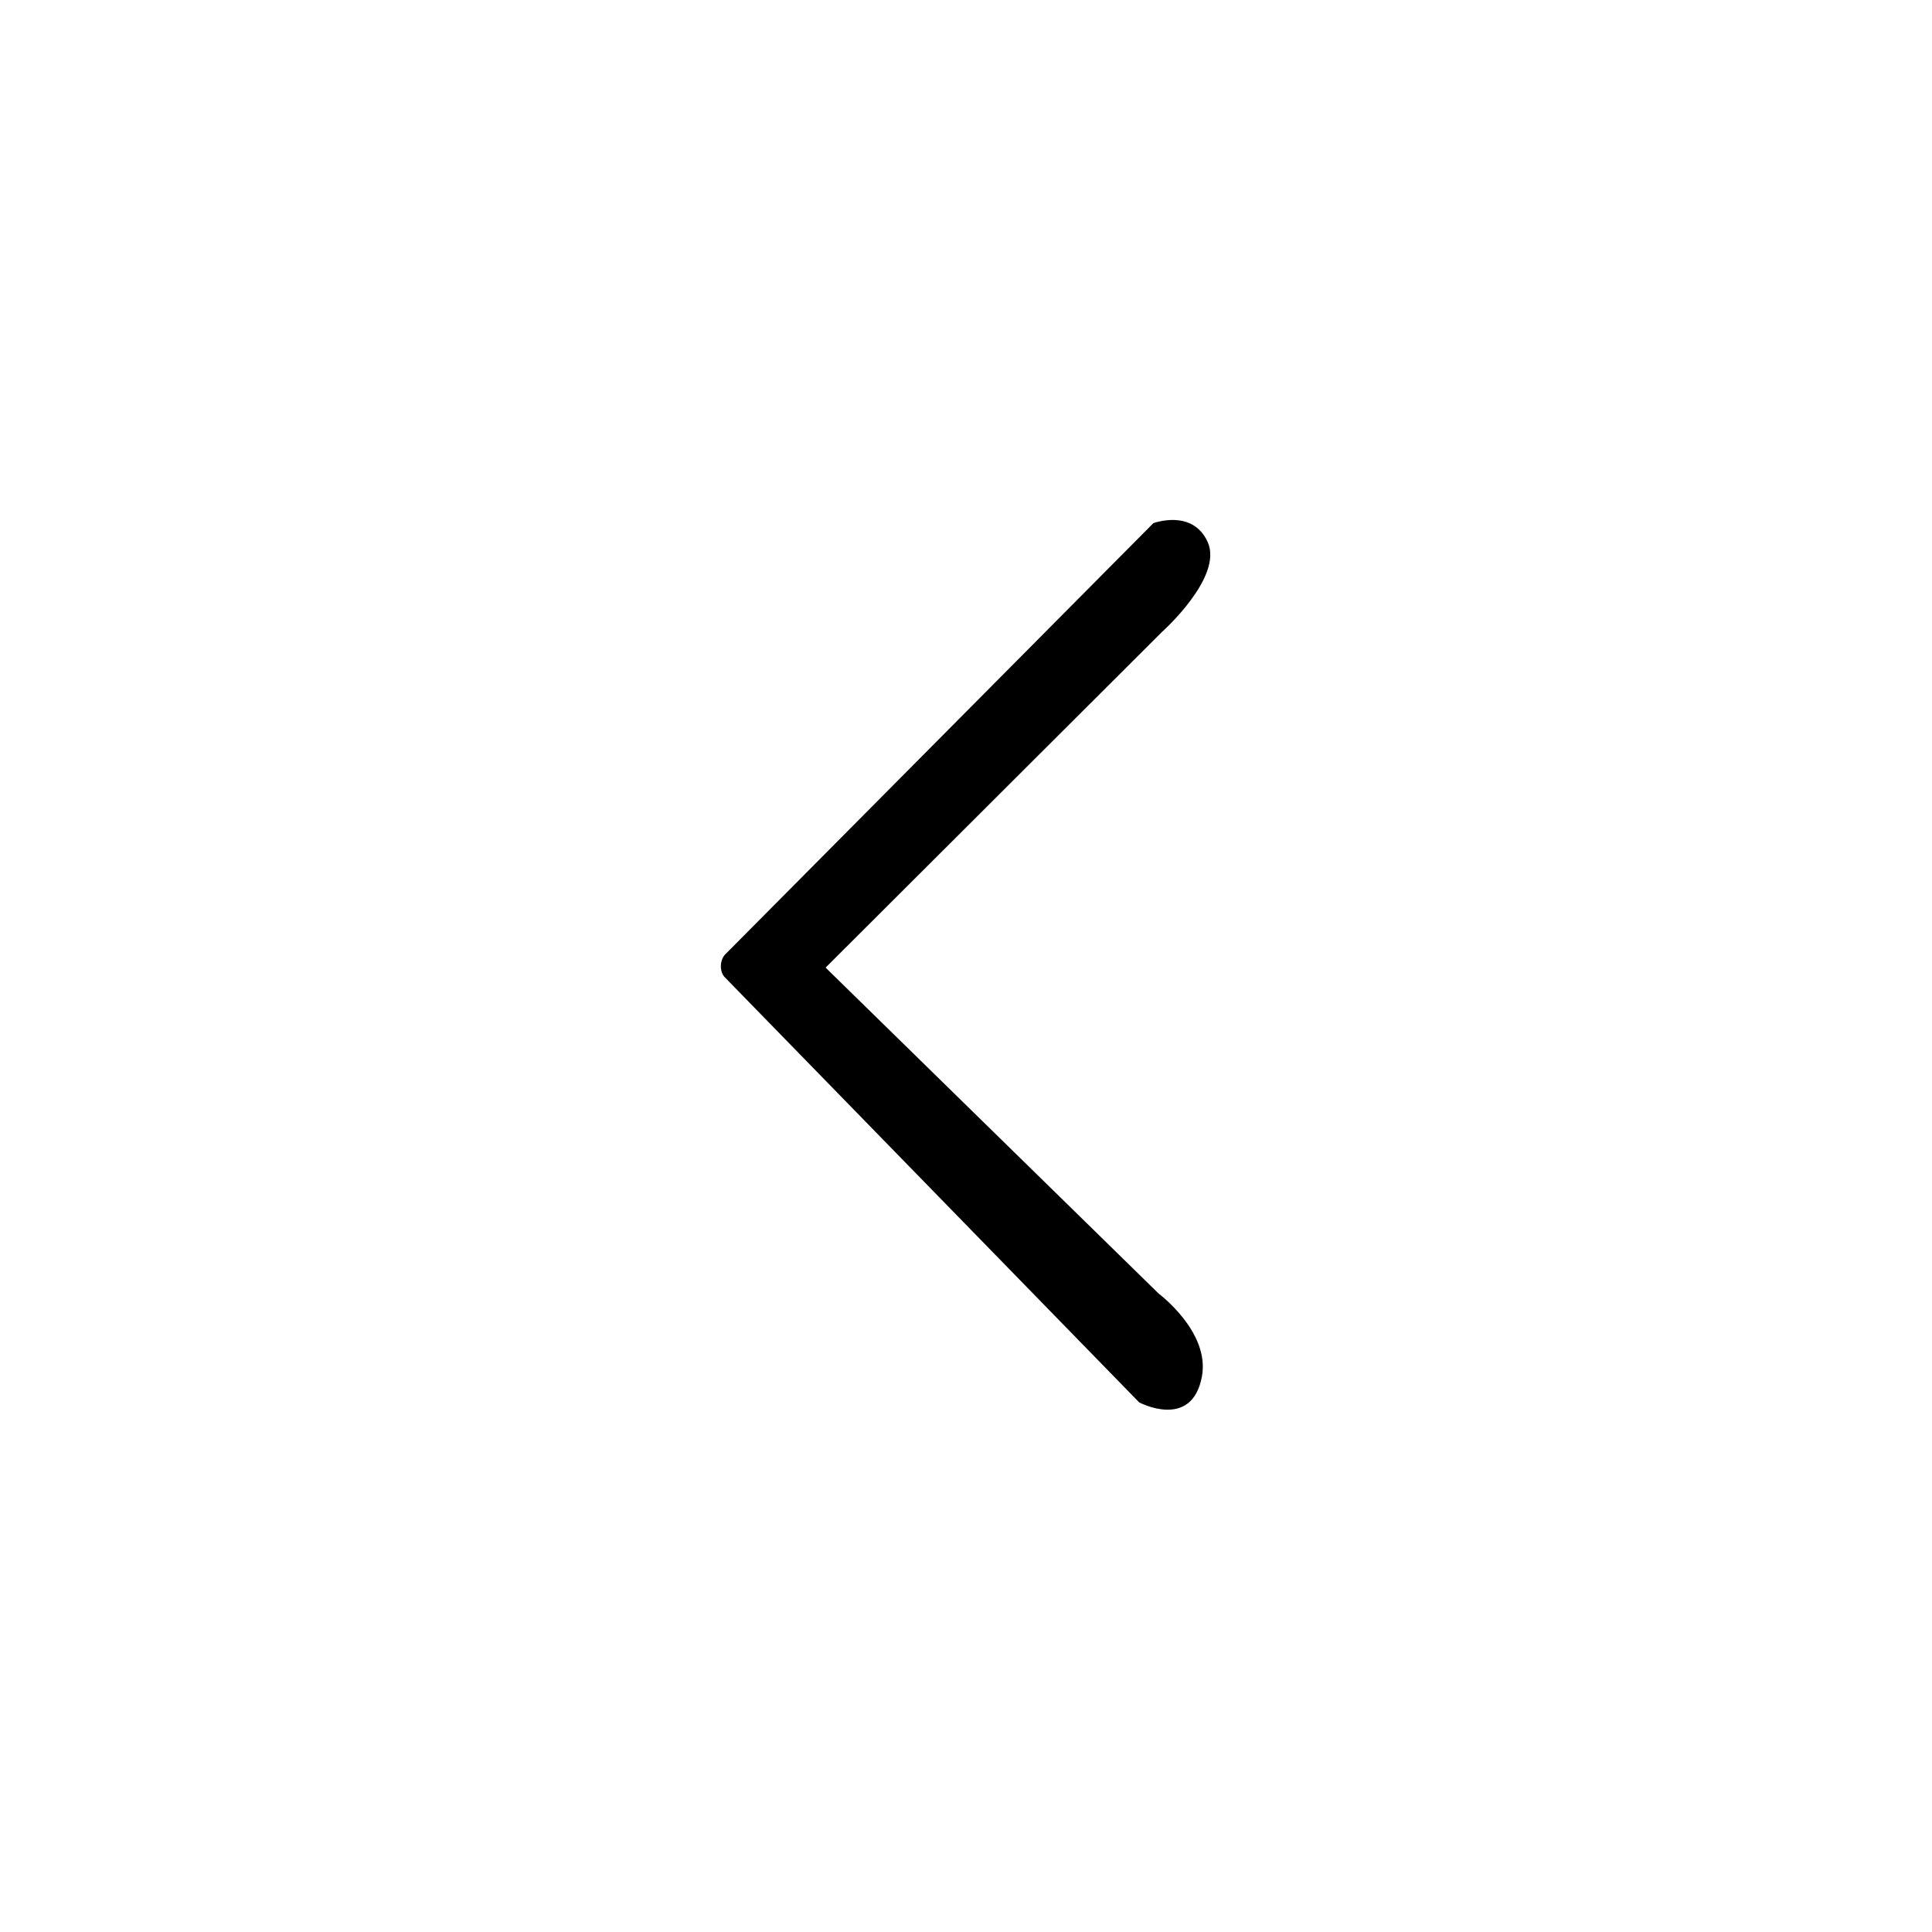
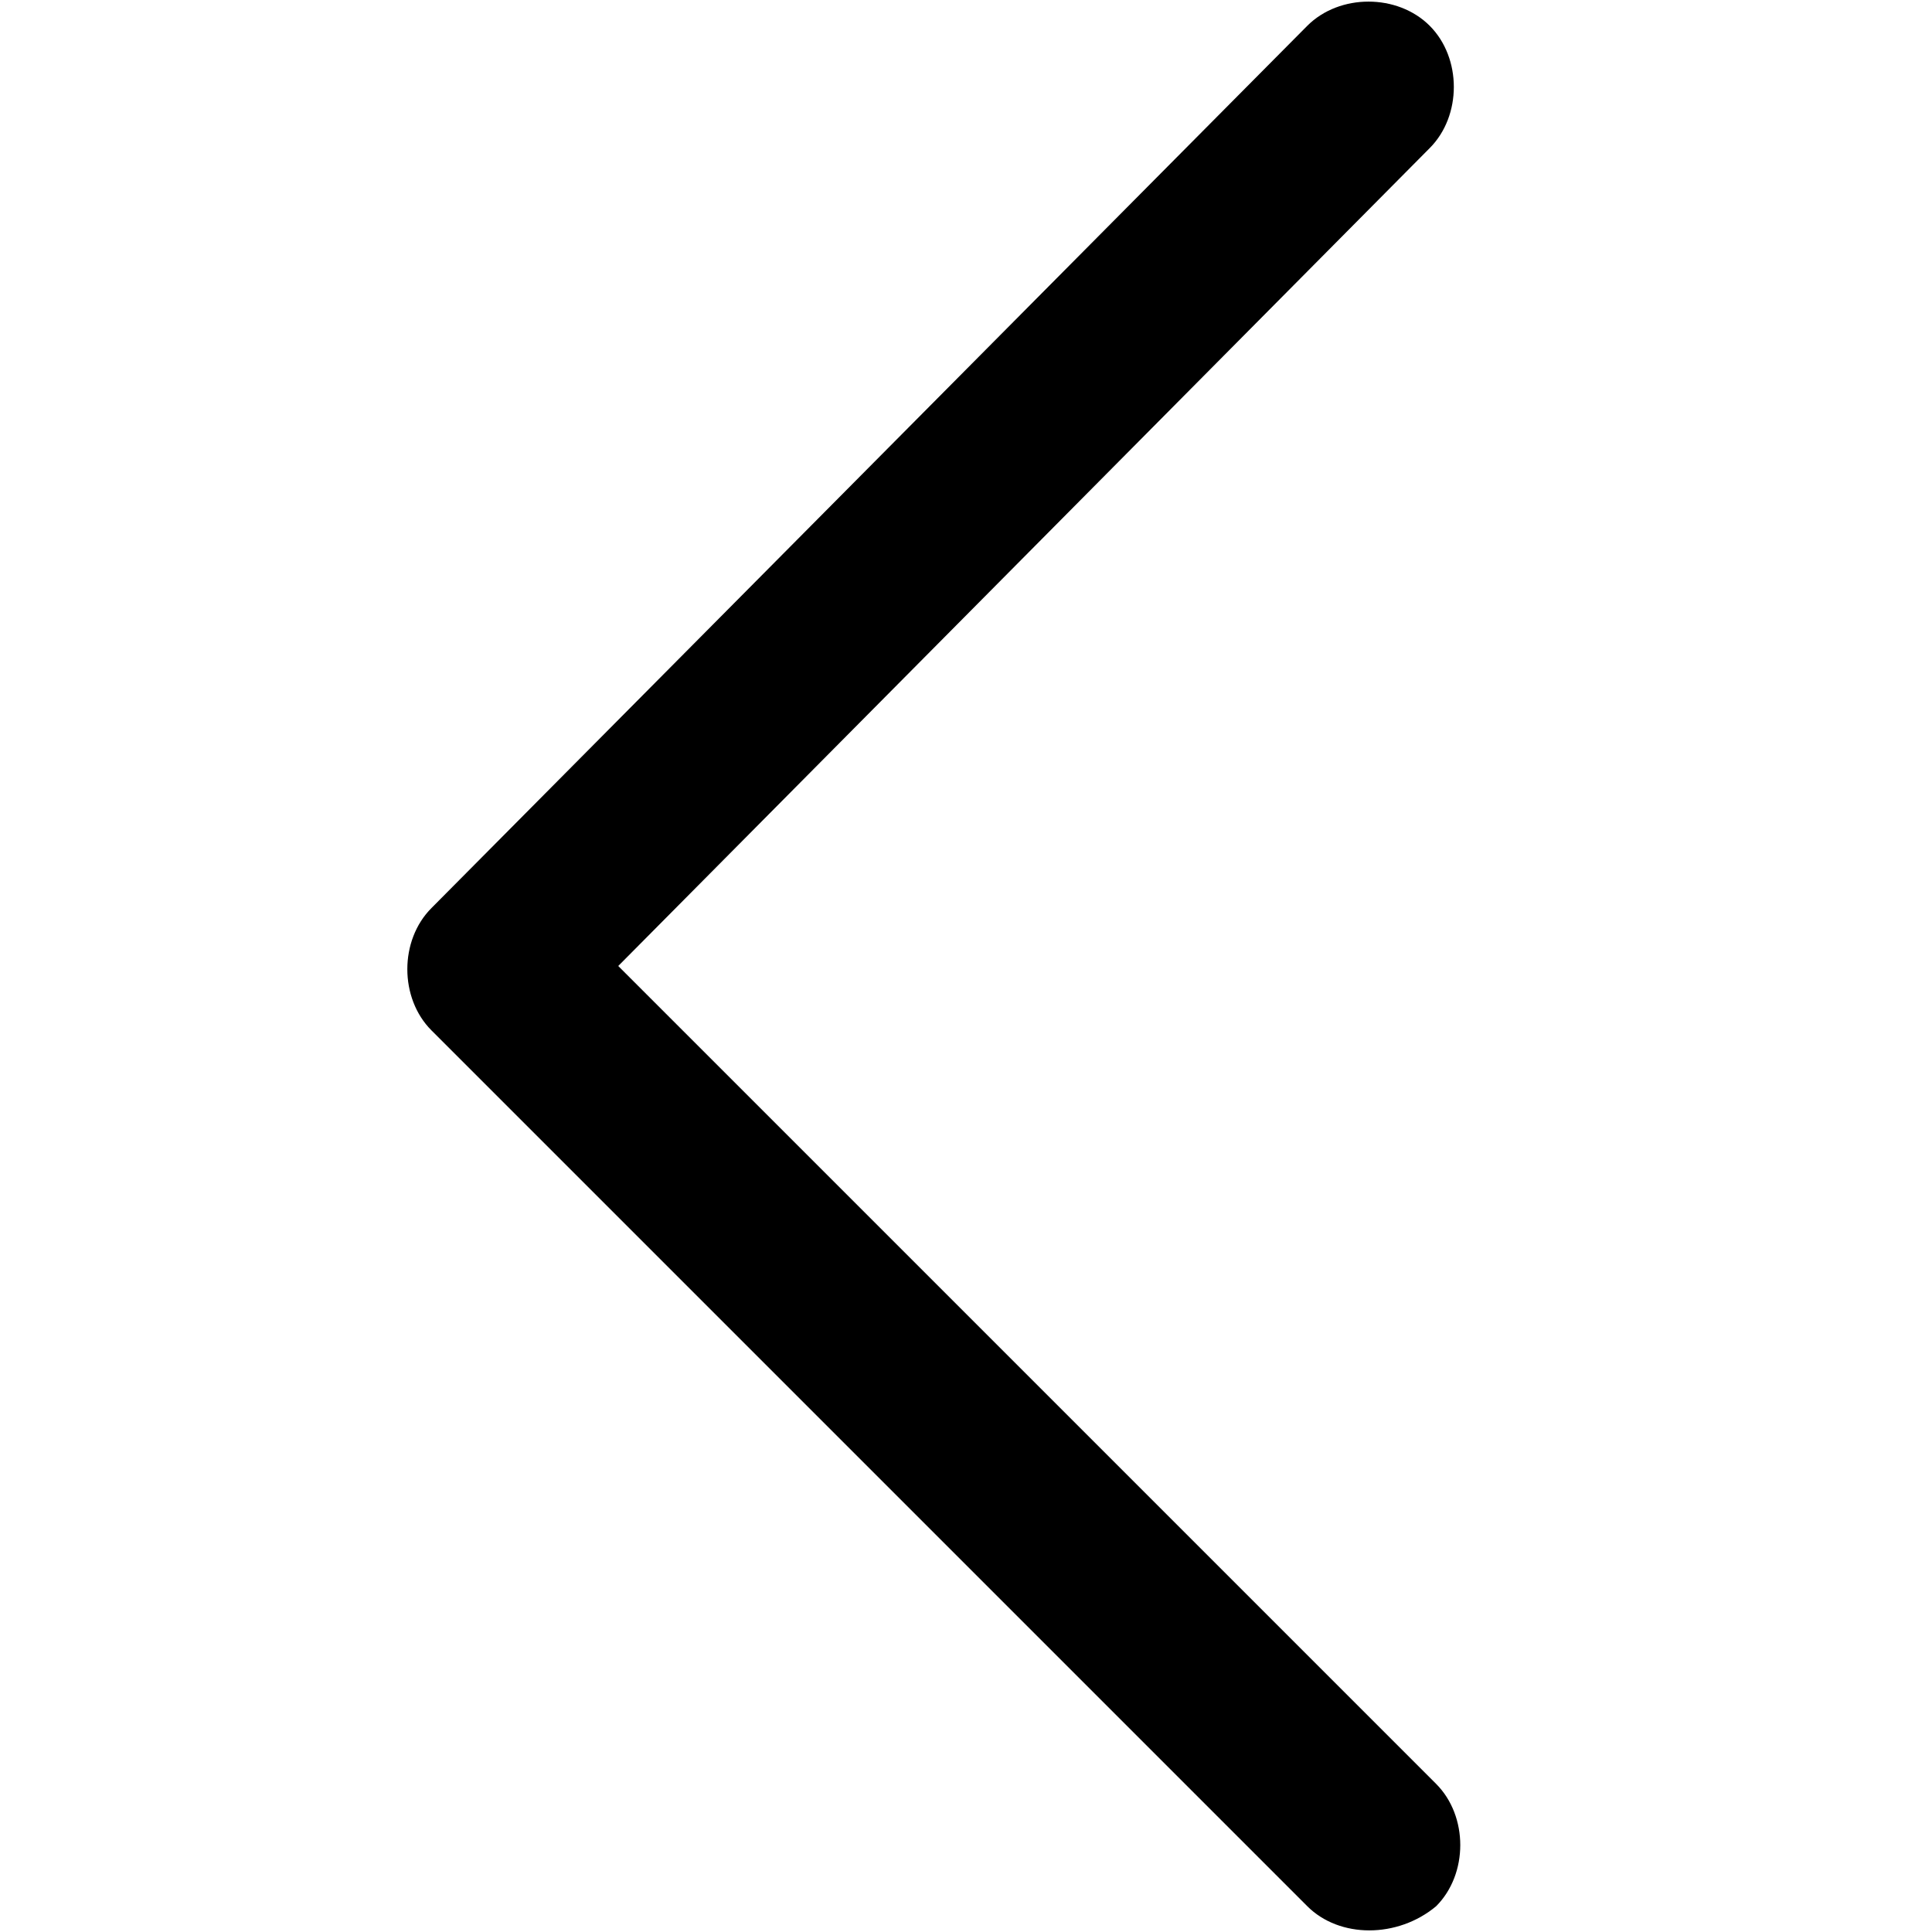
- <svg viewBox="0 0 30 30" version="1.1">
-   <path d="m 11.279,14.802 6.63,-6.678 c 0,0 0.609,-0.229 0.844,0.293 0.245,0.544 -0.706,1.392 -0.706,1.392 l -5.227,5.216 5.173,5.063 c 0,0 0.8,0.595 0.67,1.288 -0.157,0.836 -0.974,0.4 -0.974,0.4 l -6.443,-6.61 c -0.081,-0.098 -0.067,-0.28 0.033,-0.364 z" />
+ <svg xmlns="http://www.w3.org/2000/svg" version="1.1" x="0px" y="0px" viewBox="0 0 30 30" style="enable-background:new 0 0 30 30;" xml:space="preserve">
+   <path d="M20.3,29.6L6.7,16c-0.5-0.5-0.5-1.4,0-1.9L20.3,0.4c0.5-0.5,1.4-0.5,1.9,0c0.5,0.5,0.5,1.4,0,1.9L9.6,15  l12.7,12.7c0.5,0.5,0.5,1.4,0,1.9C21.7,30.1,20.8,30.1,20.3,29.6L20.3,29.6z" />
</svg>
